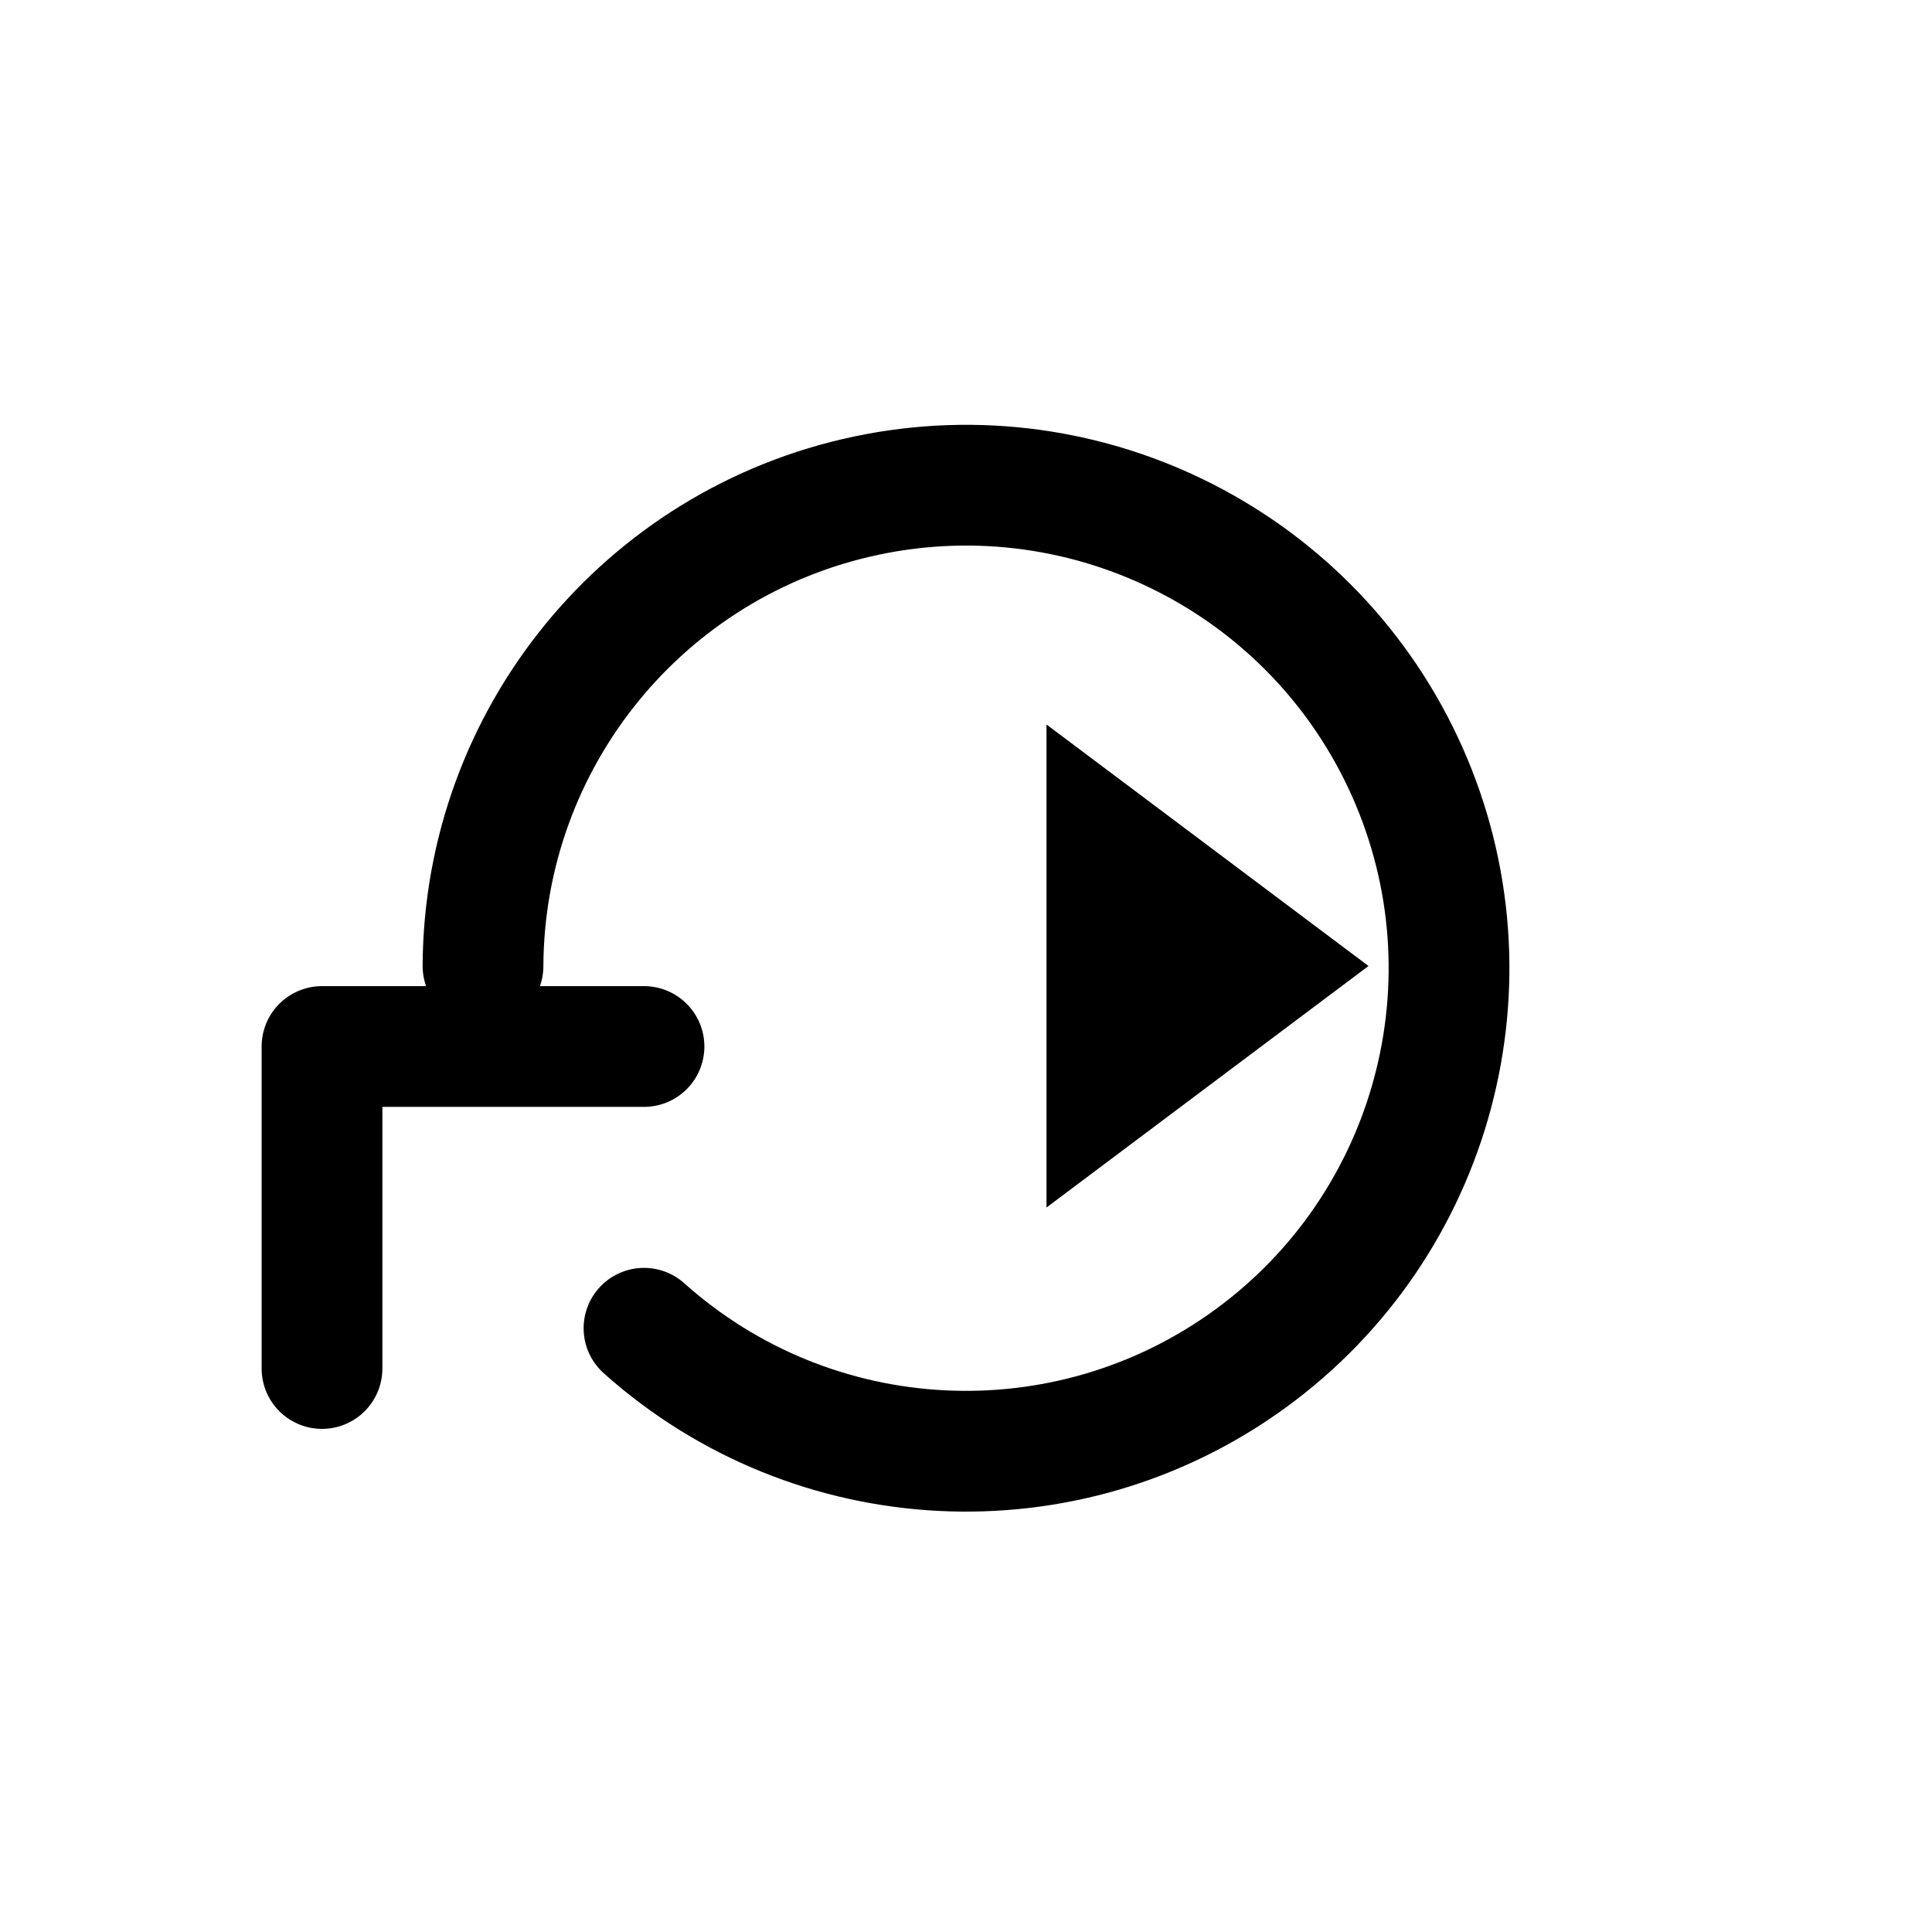
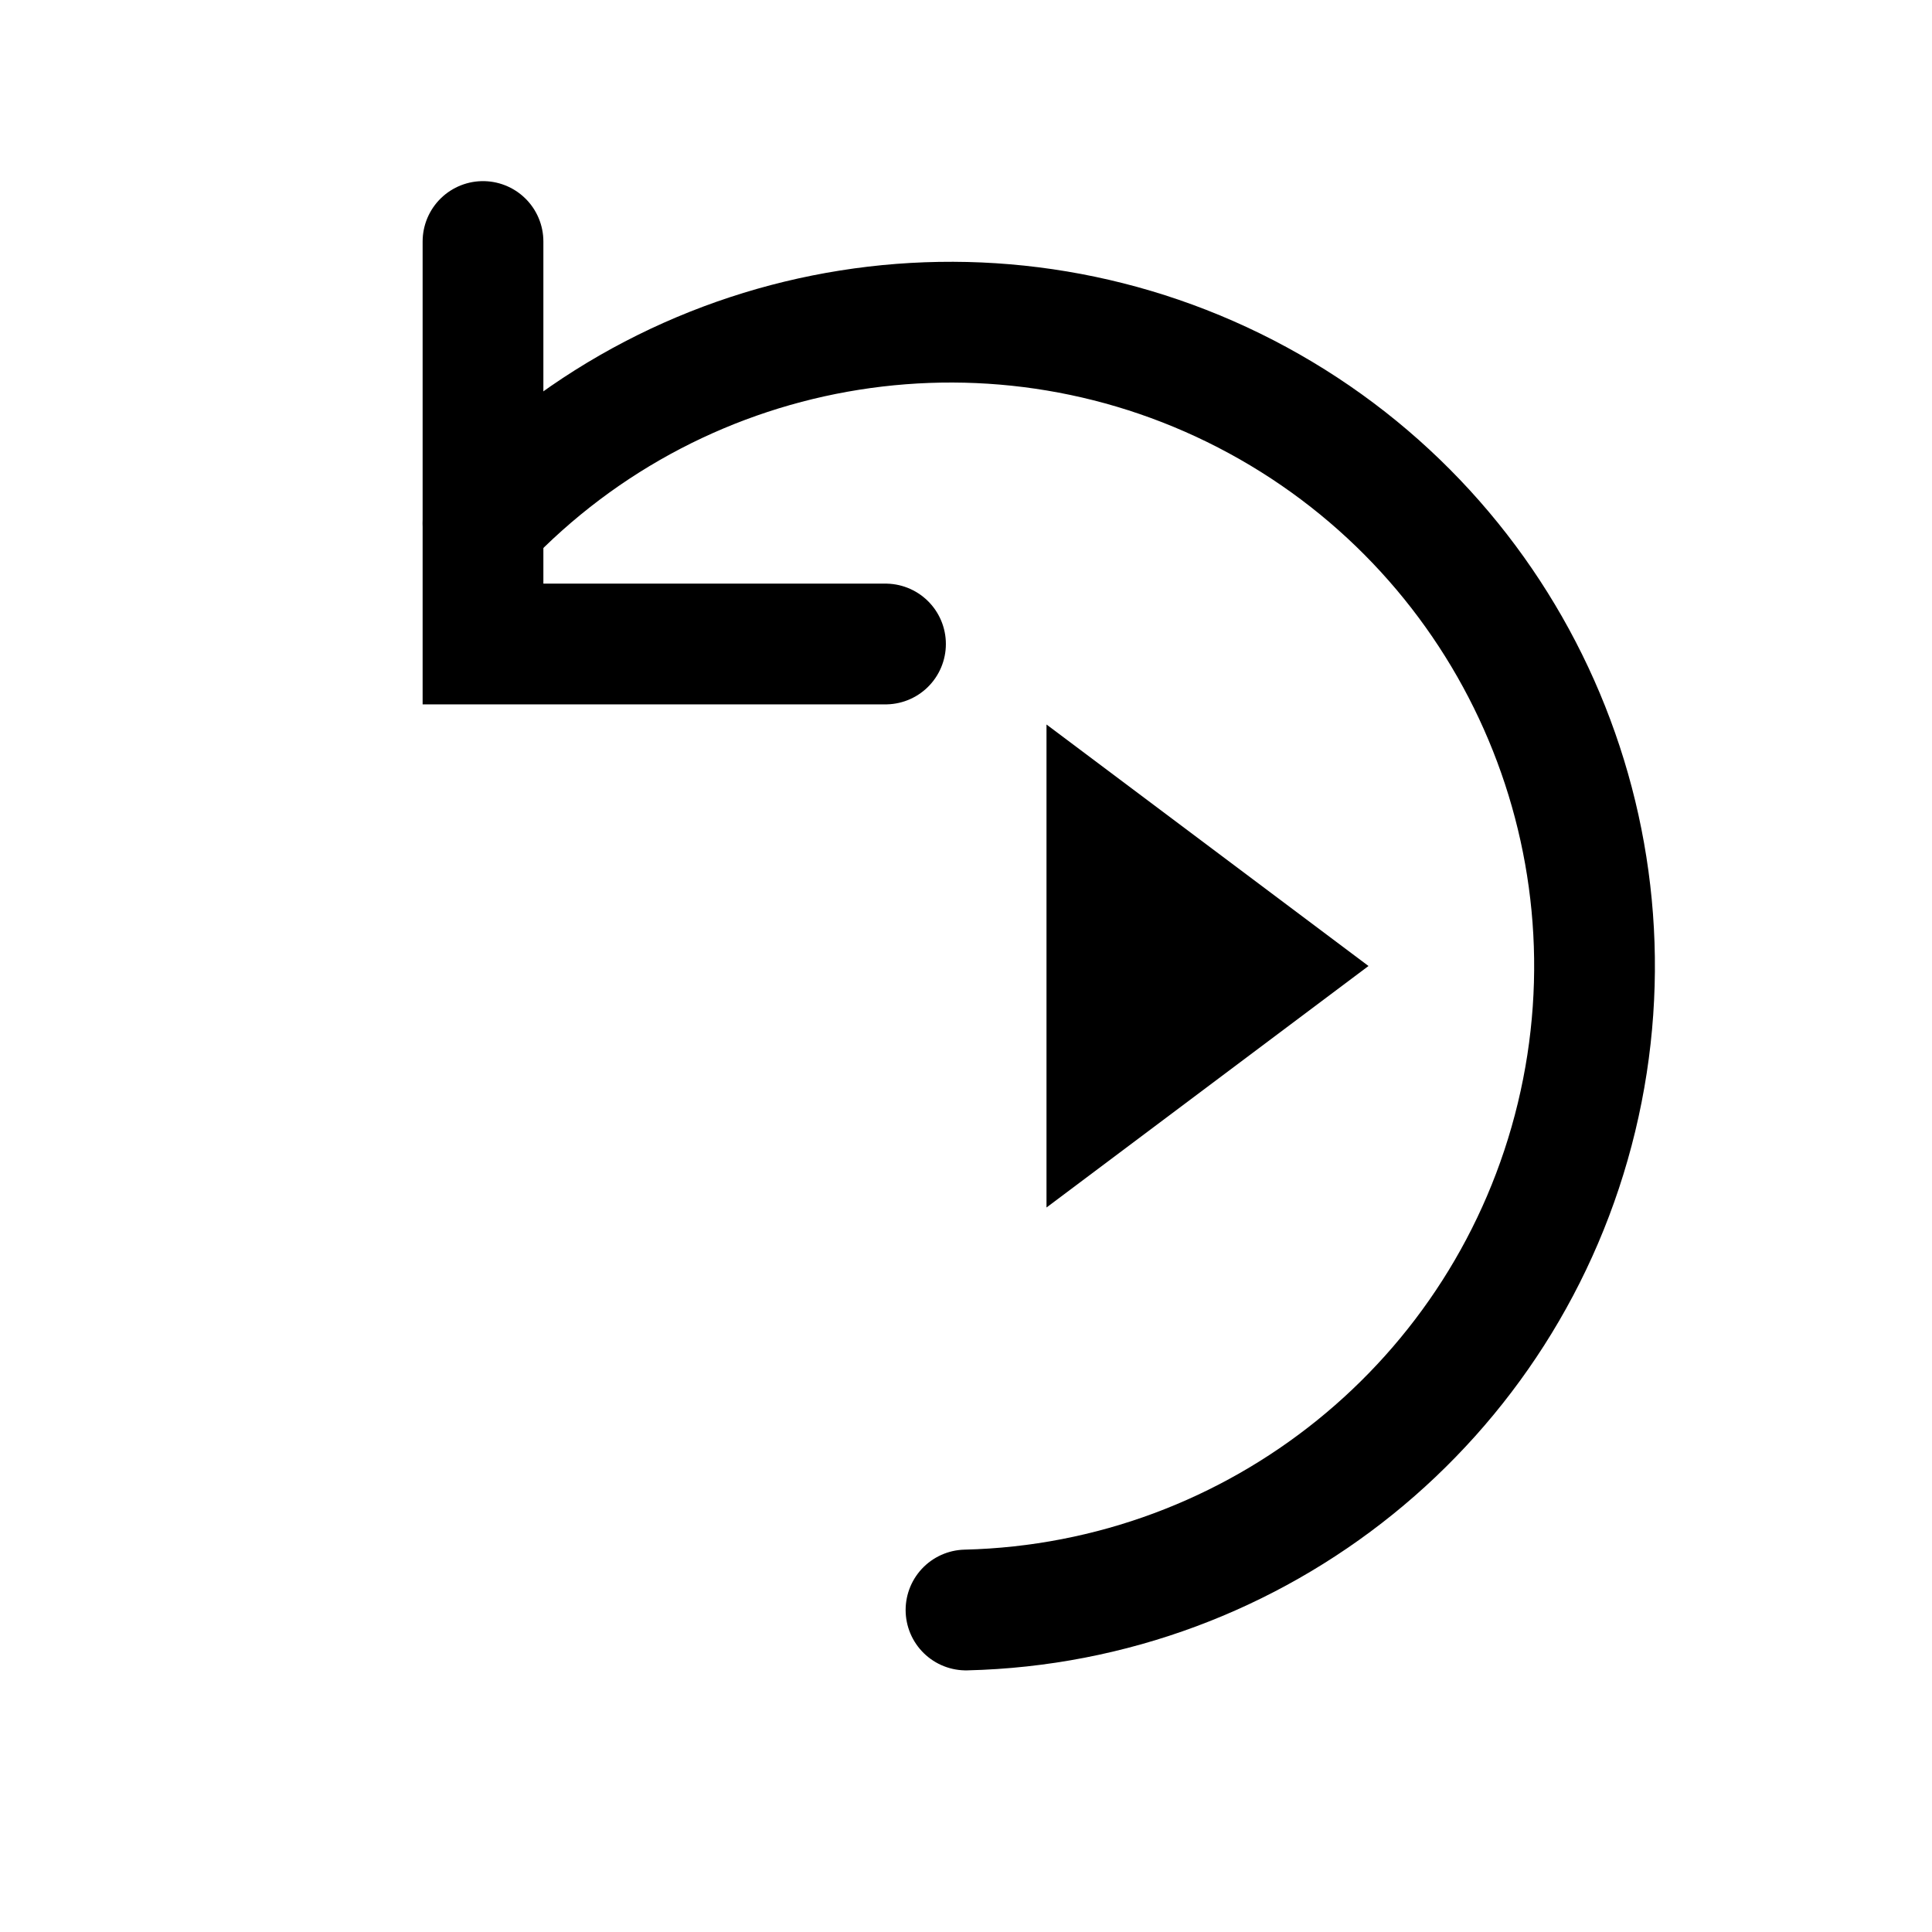
<svg xmlns="http://www.w3.org/2000/svg" viewBox="0 0 24 24" width="24" height="24">
-   <path d="M6 12a6 6 0 1 1 2 4.5" stroke="#000000" stroke-width="1.5" fill="none" stroke-linecap="round" />
-   <path d="M4 17v-4h4" stroke="#000000" stroke-width="1.5" fill="none" stroke-linecap="round" stroke-linejoin="round" />
+   <path d="M12 20a8 8 0 10-6-13.5" stroke="#000000" stroke-width="1.5" fill="none" stroke-linecap="round" />
+   <path d="M6 3l0 5 5 0" stroke="#000000" stroke-width="1.5" stroke-linecap="round" fill="none" />
  <path d="M13 9l4 3-4 3z" fill="#000000" />
</svg>
